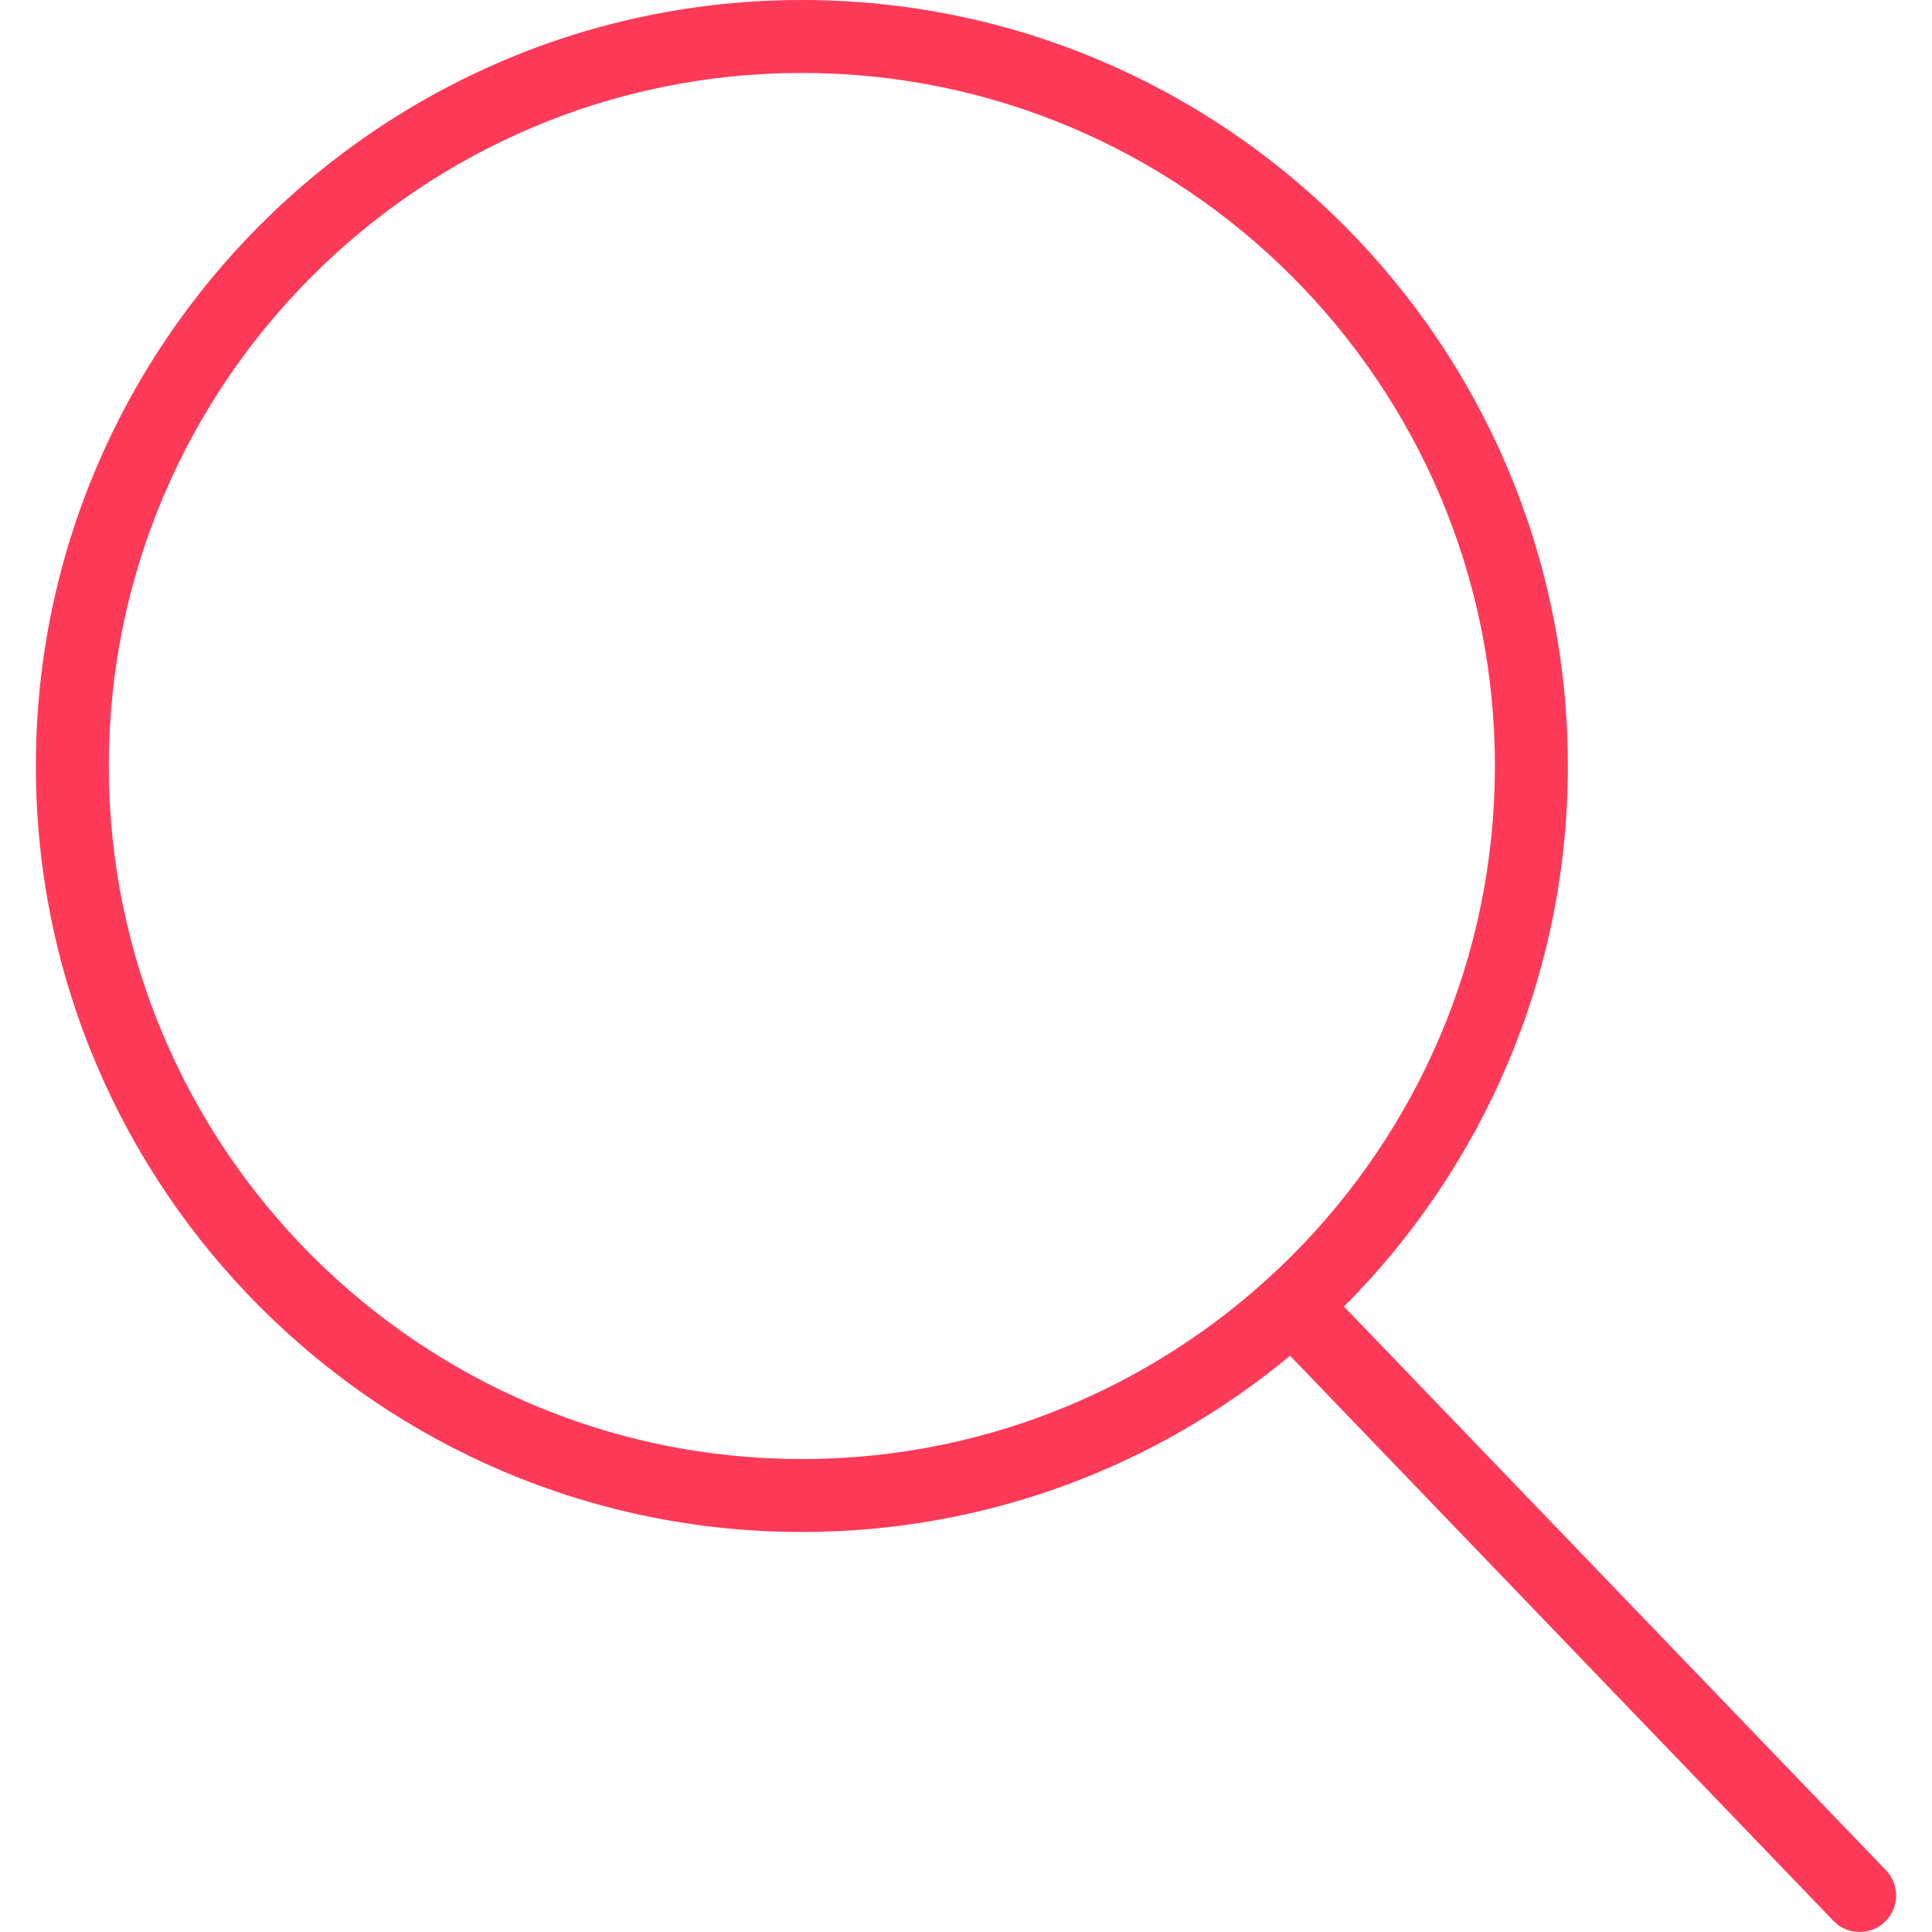
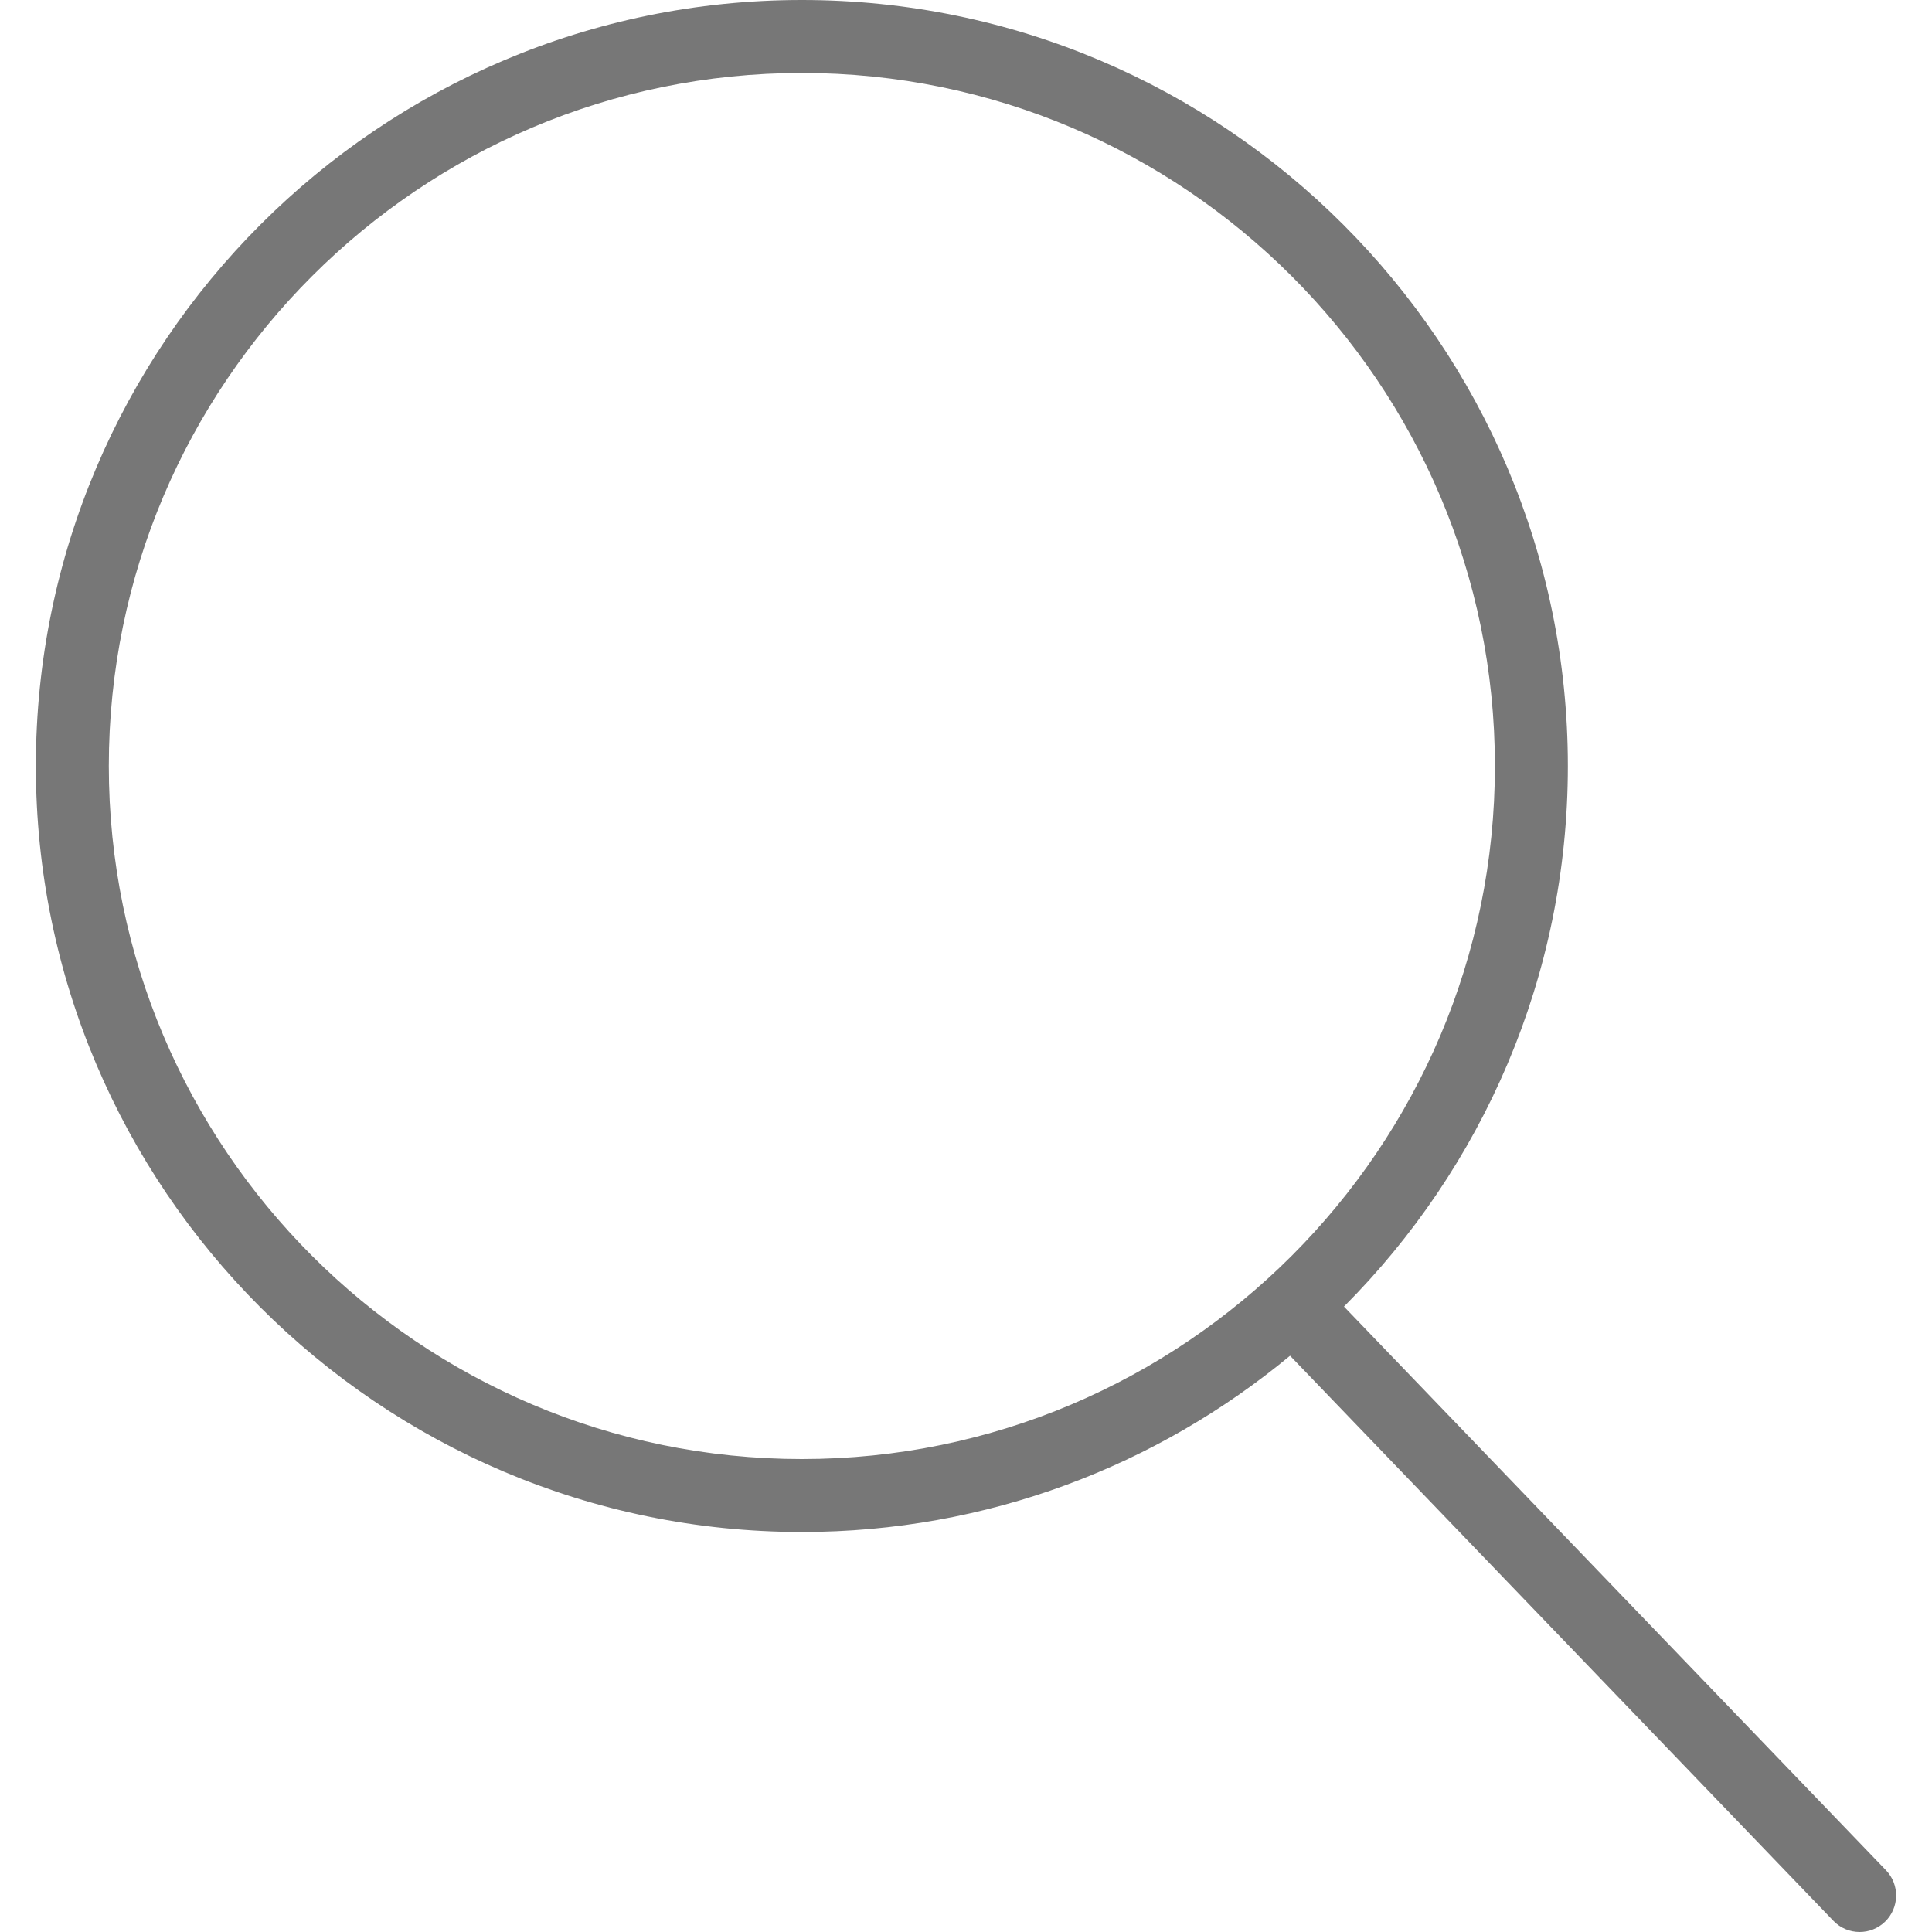
<svg xmlns="http://www.w3.org/2000/svg" version="1.1" id="Capa_1" x="0px" y="0px" viewBox="0 0 52.966 52.966" style="enable-background:new 0 0 52.966 52.966;" xml:space="preserve" width="512px" height="512px">
-   <path d="M51.704,51.273L36.845,35.82c3.79-3.801,6.138-9.041,6.138-14.82c0-11.58-9.42-21-21-21s-21,9.42-21,21s9.42,21,21,21  c5.083,0,9.748-1.817,13.384-4.832l14.895,15.491c0.196,0.205,0.458,0.307,0.721,0.307c0.25,0,0.499-0.093,0.693-0.279  C52.074,52.304,52.086,51.671,51.704,51.273z M21.983,40c-10.477,0-19-8.523-19-19s8.523-19,19-19s19,8.523,19,19  S32.459,40,21.983,40z" fill="#ff3a59" />
+   <path d="M51.704,51.273L36.845,35.82c3.79-3.801,6.138-9.041,6.138-14.82c0-11.58-9.42-21-21-21s-21,9.42-21,21s9.42,21,21,21  c5.083,0,9.748-1.817,13.384-4.832l14.895,15.491c0.196,0.205,0.458,0.307,0.721,0.307c0.25,0,0.499-0.093,0.693-0.279  C52.074,52.304,52.086,51.671,51.704,51.273z M21.983,40c-10.477,0-19-8.523-19-19s8.523-19,19-19s19,8.523,19,19  S32.459,40,21.983,40z" fill="#777777" />
</svg>
